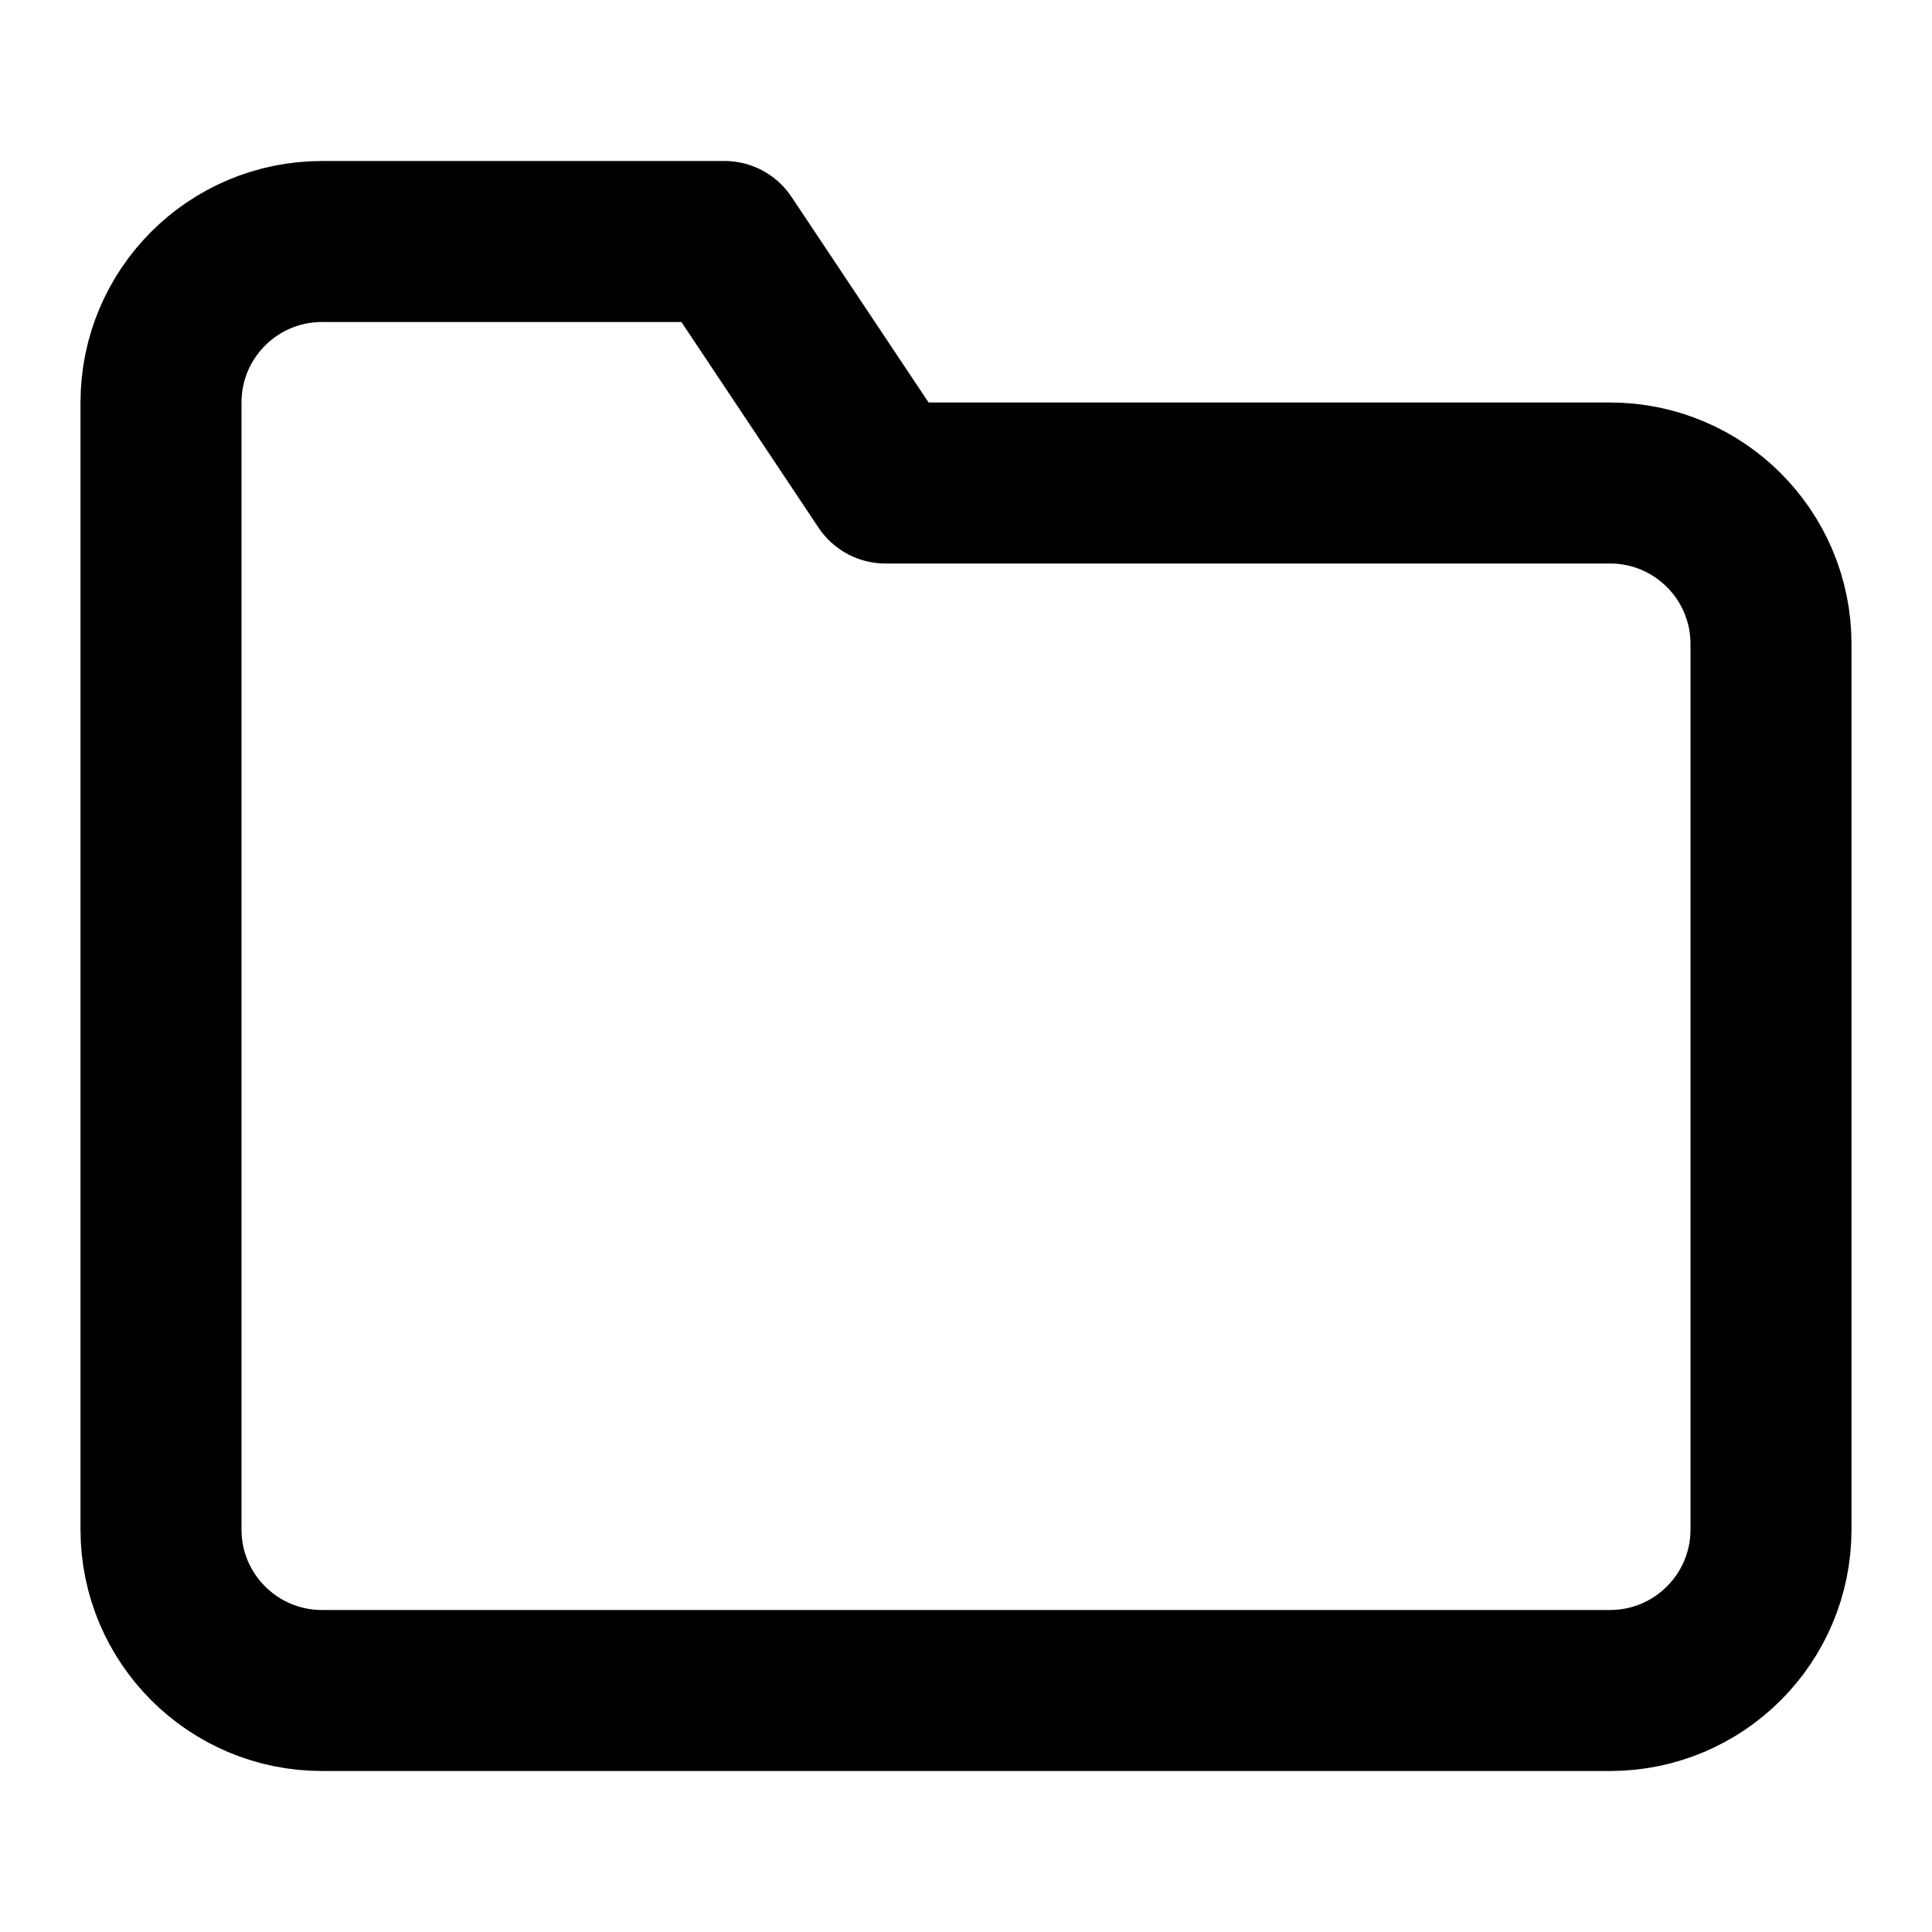
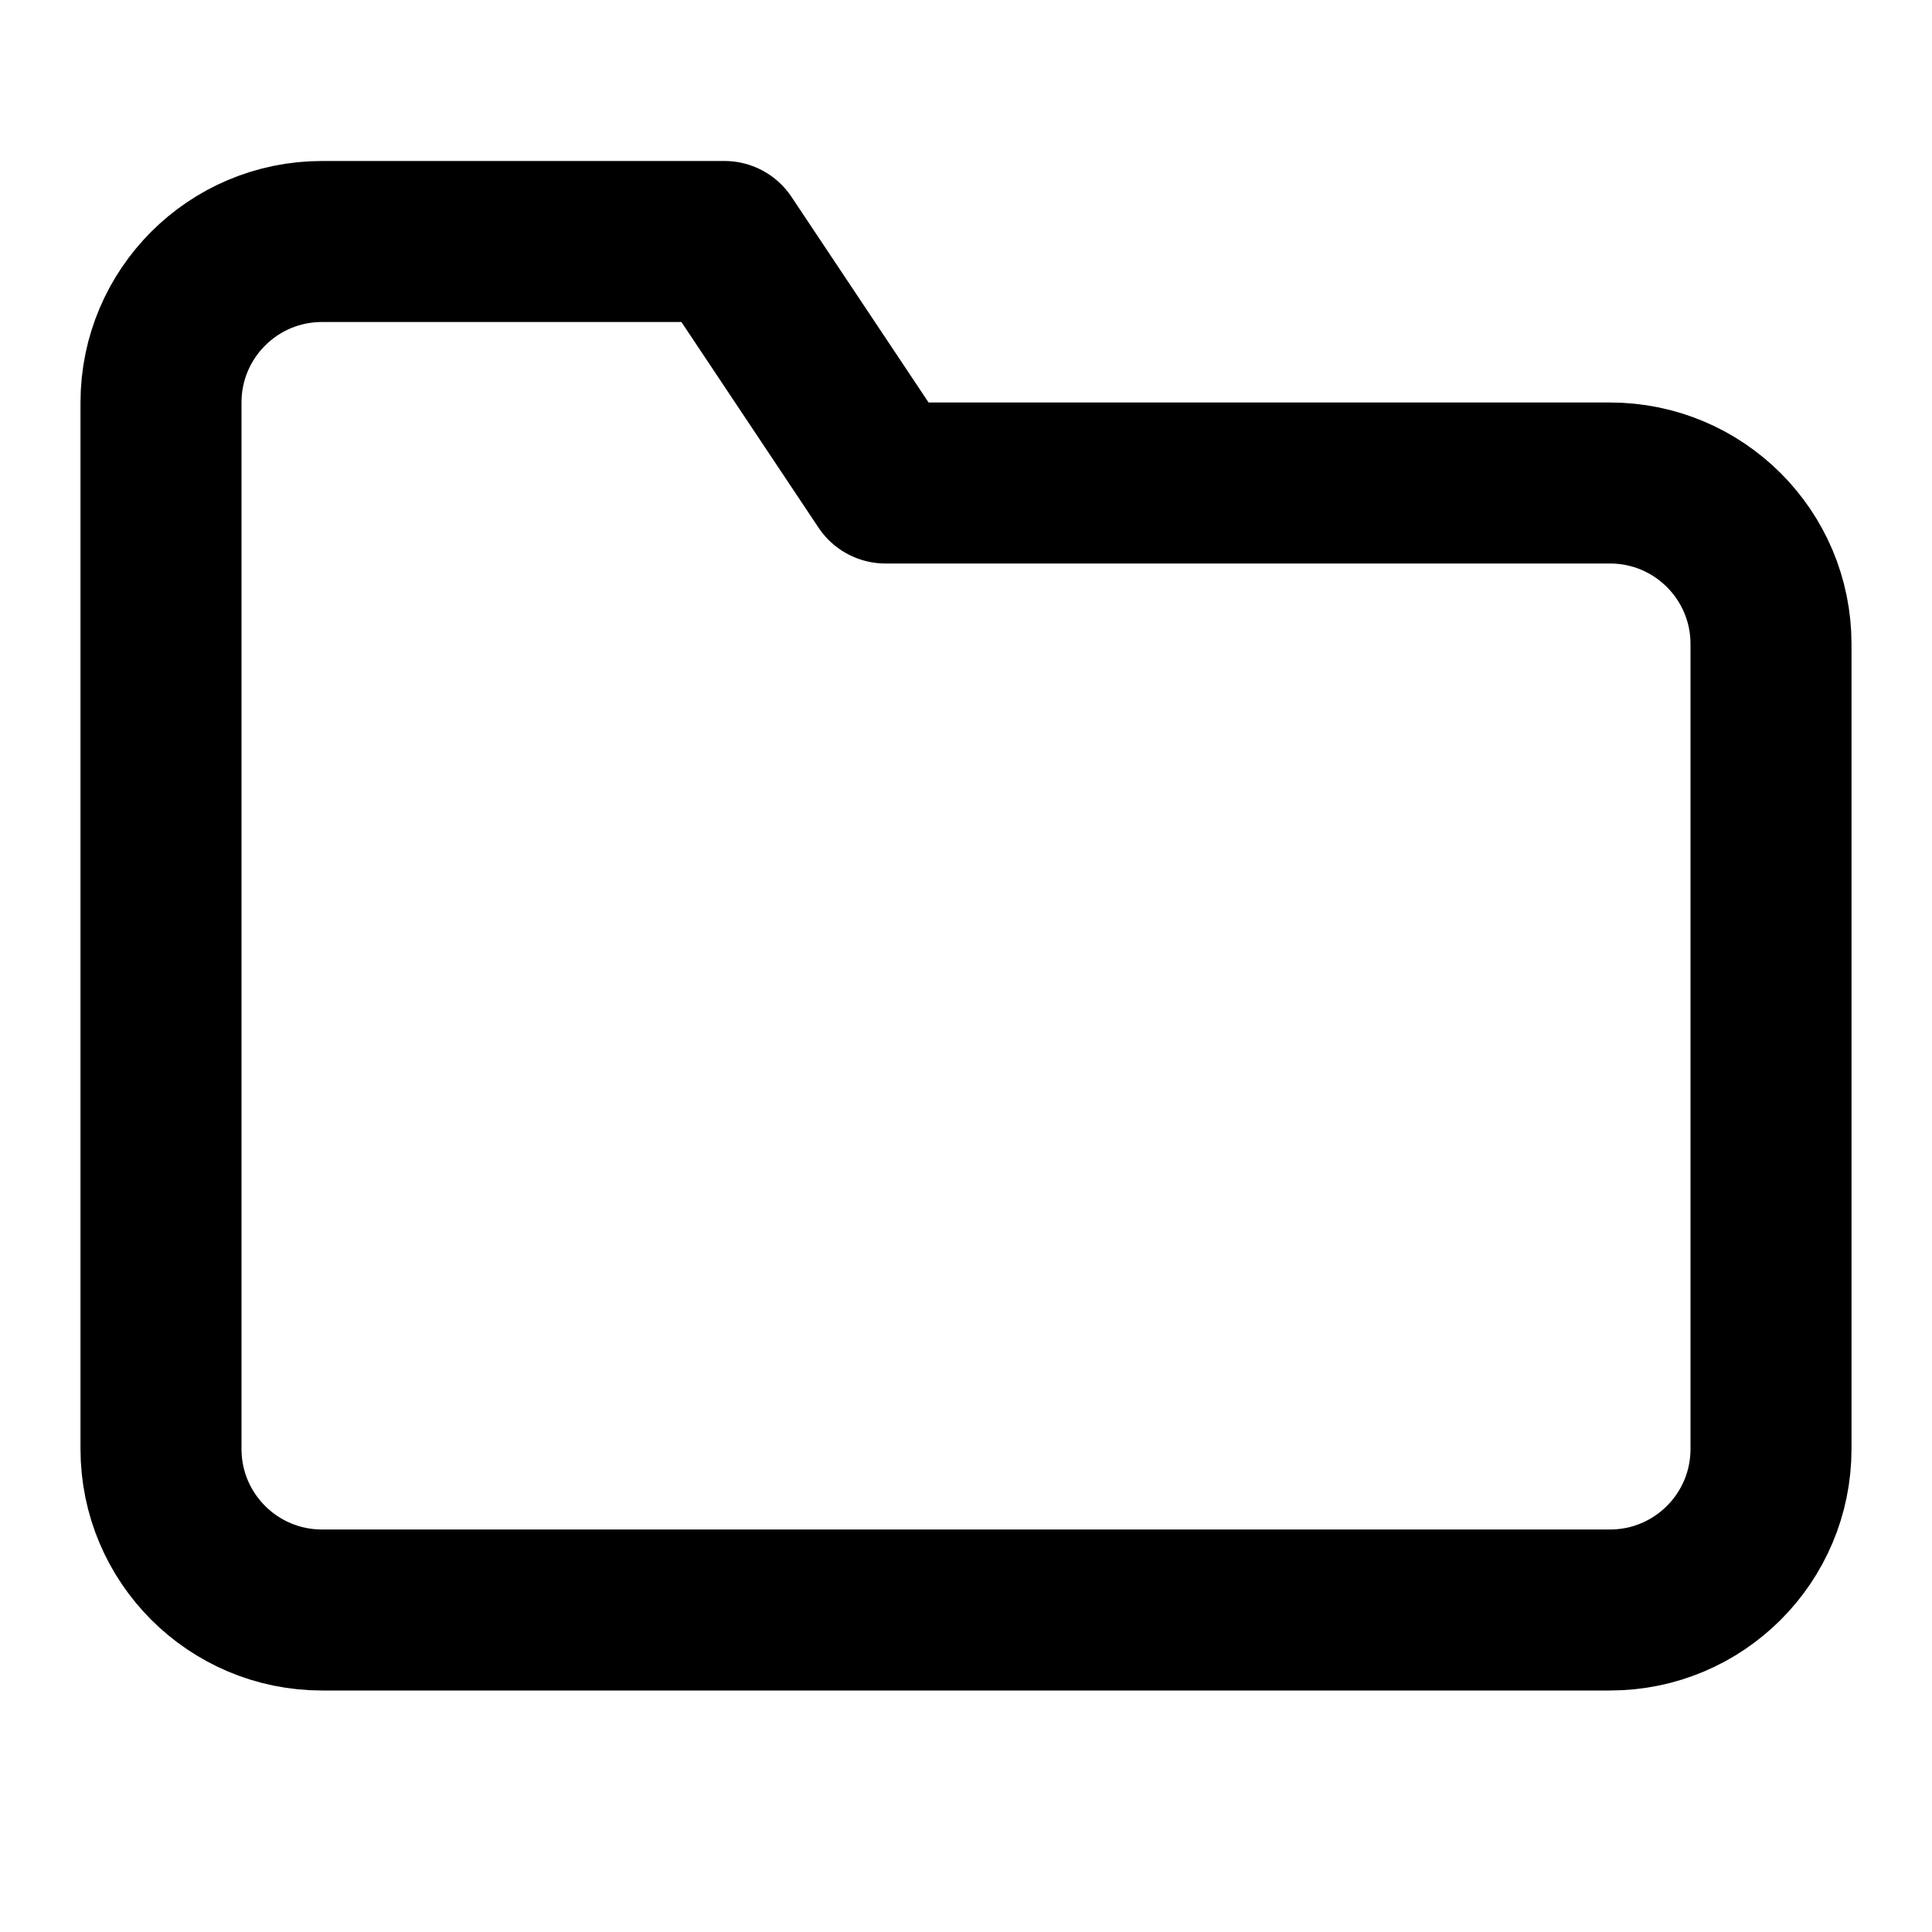
<svg xmlns="http://www.w3.org/2000/svg" class="i i-folder" viewBox="0 0 24 24" fill="none" stroke="currentColor" stroke-width="2" stroke-linecap="round" stroke-linejoin="round">
-   <path d="M9 3H4a2 2 0 0 0-2 2v14a2 2 0 0 0 2 2h16a2 2 0 0 0 2-2V8a2 2 0 0 0-2-2h-9Z" />
+   <path d="M11 6h9a2 2 0 012 2v10a2 2 0 01-2 2H4a2 2 0 01-2-2V5a2 2 0 012-2h5Z" />
</svg>
